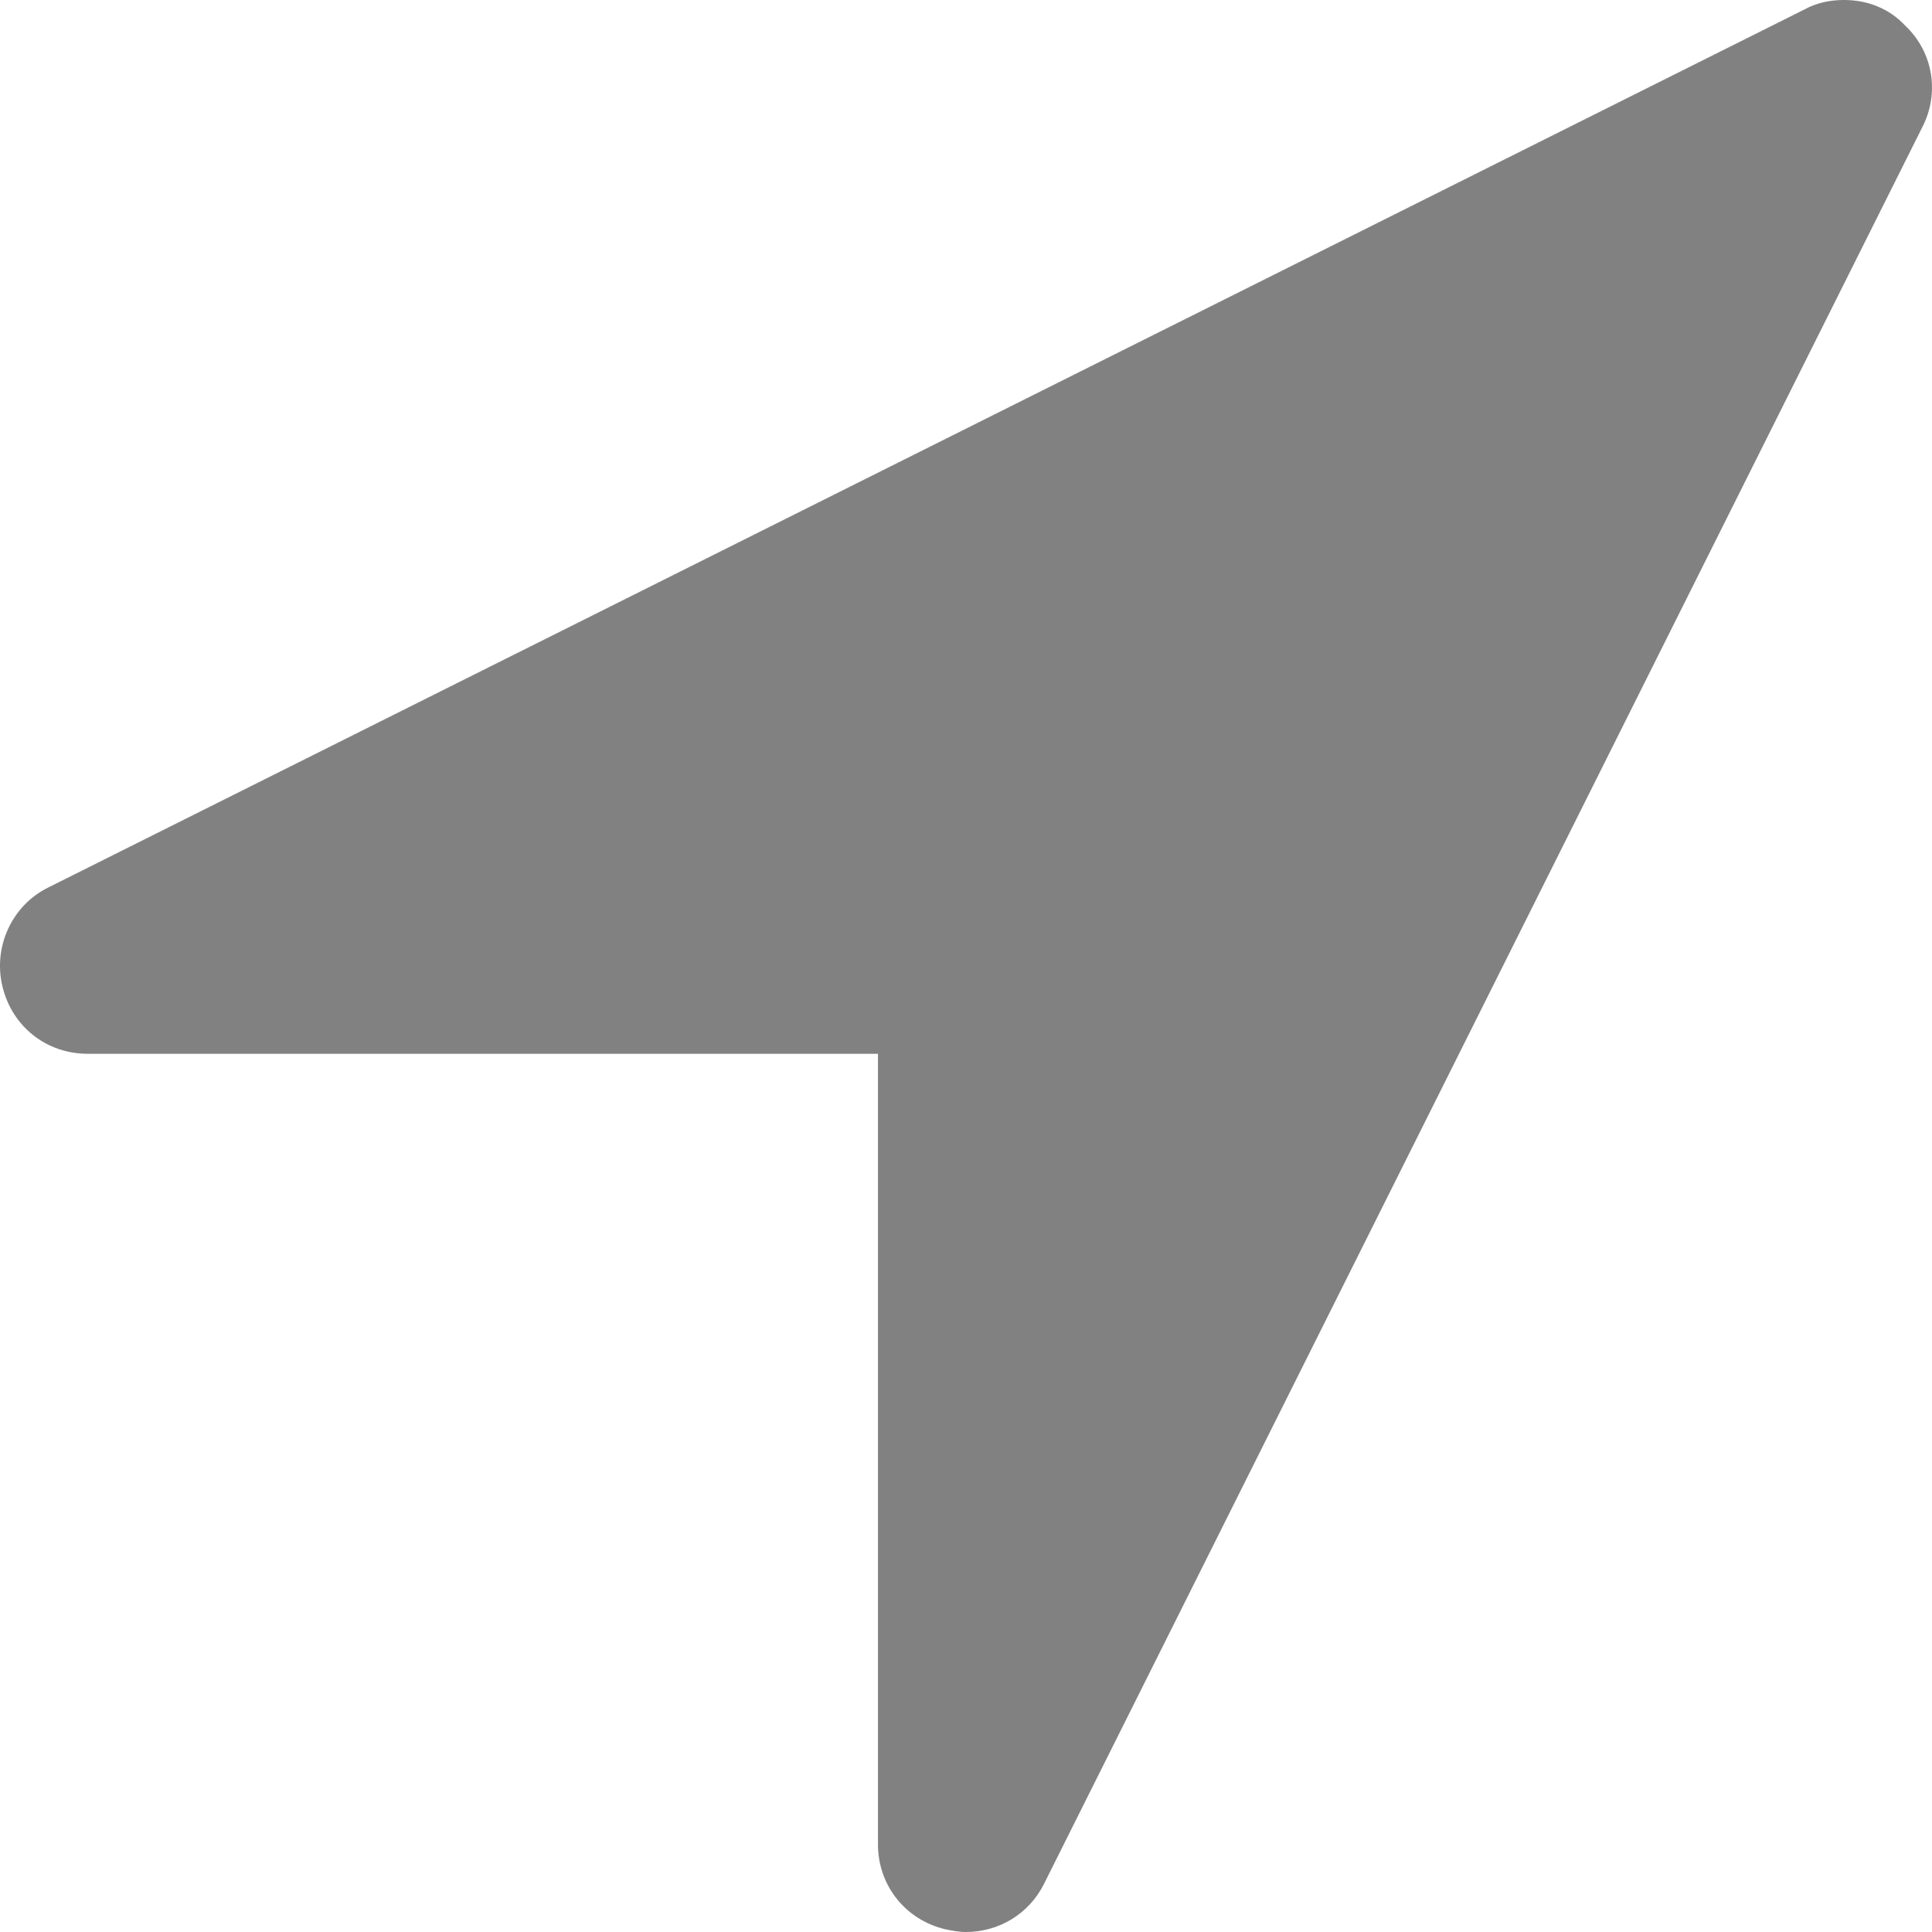
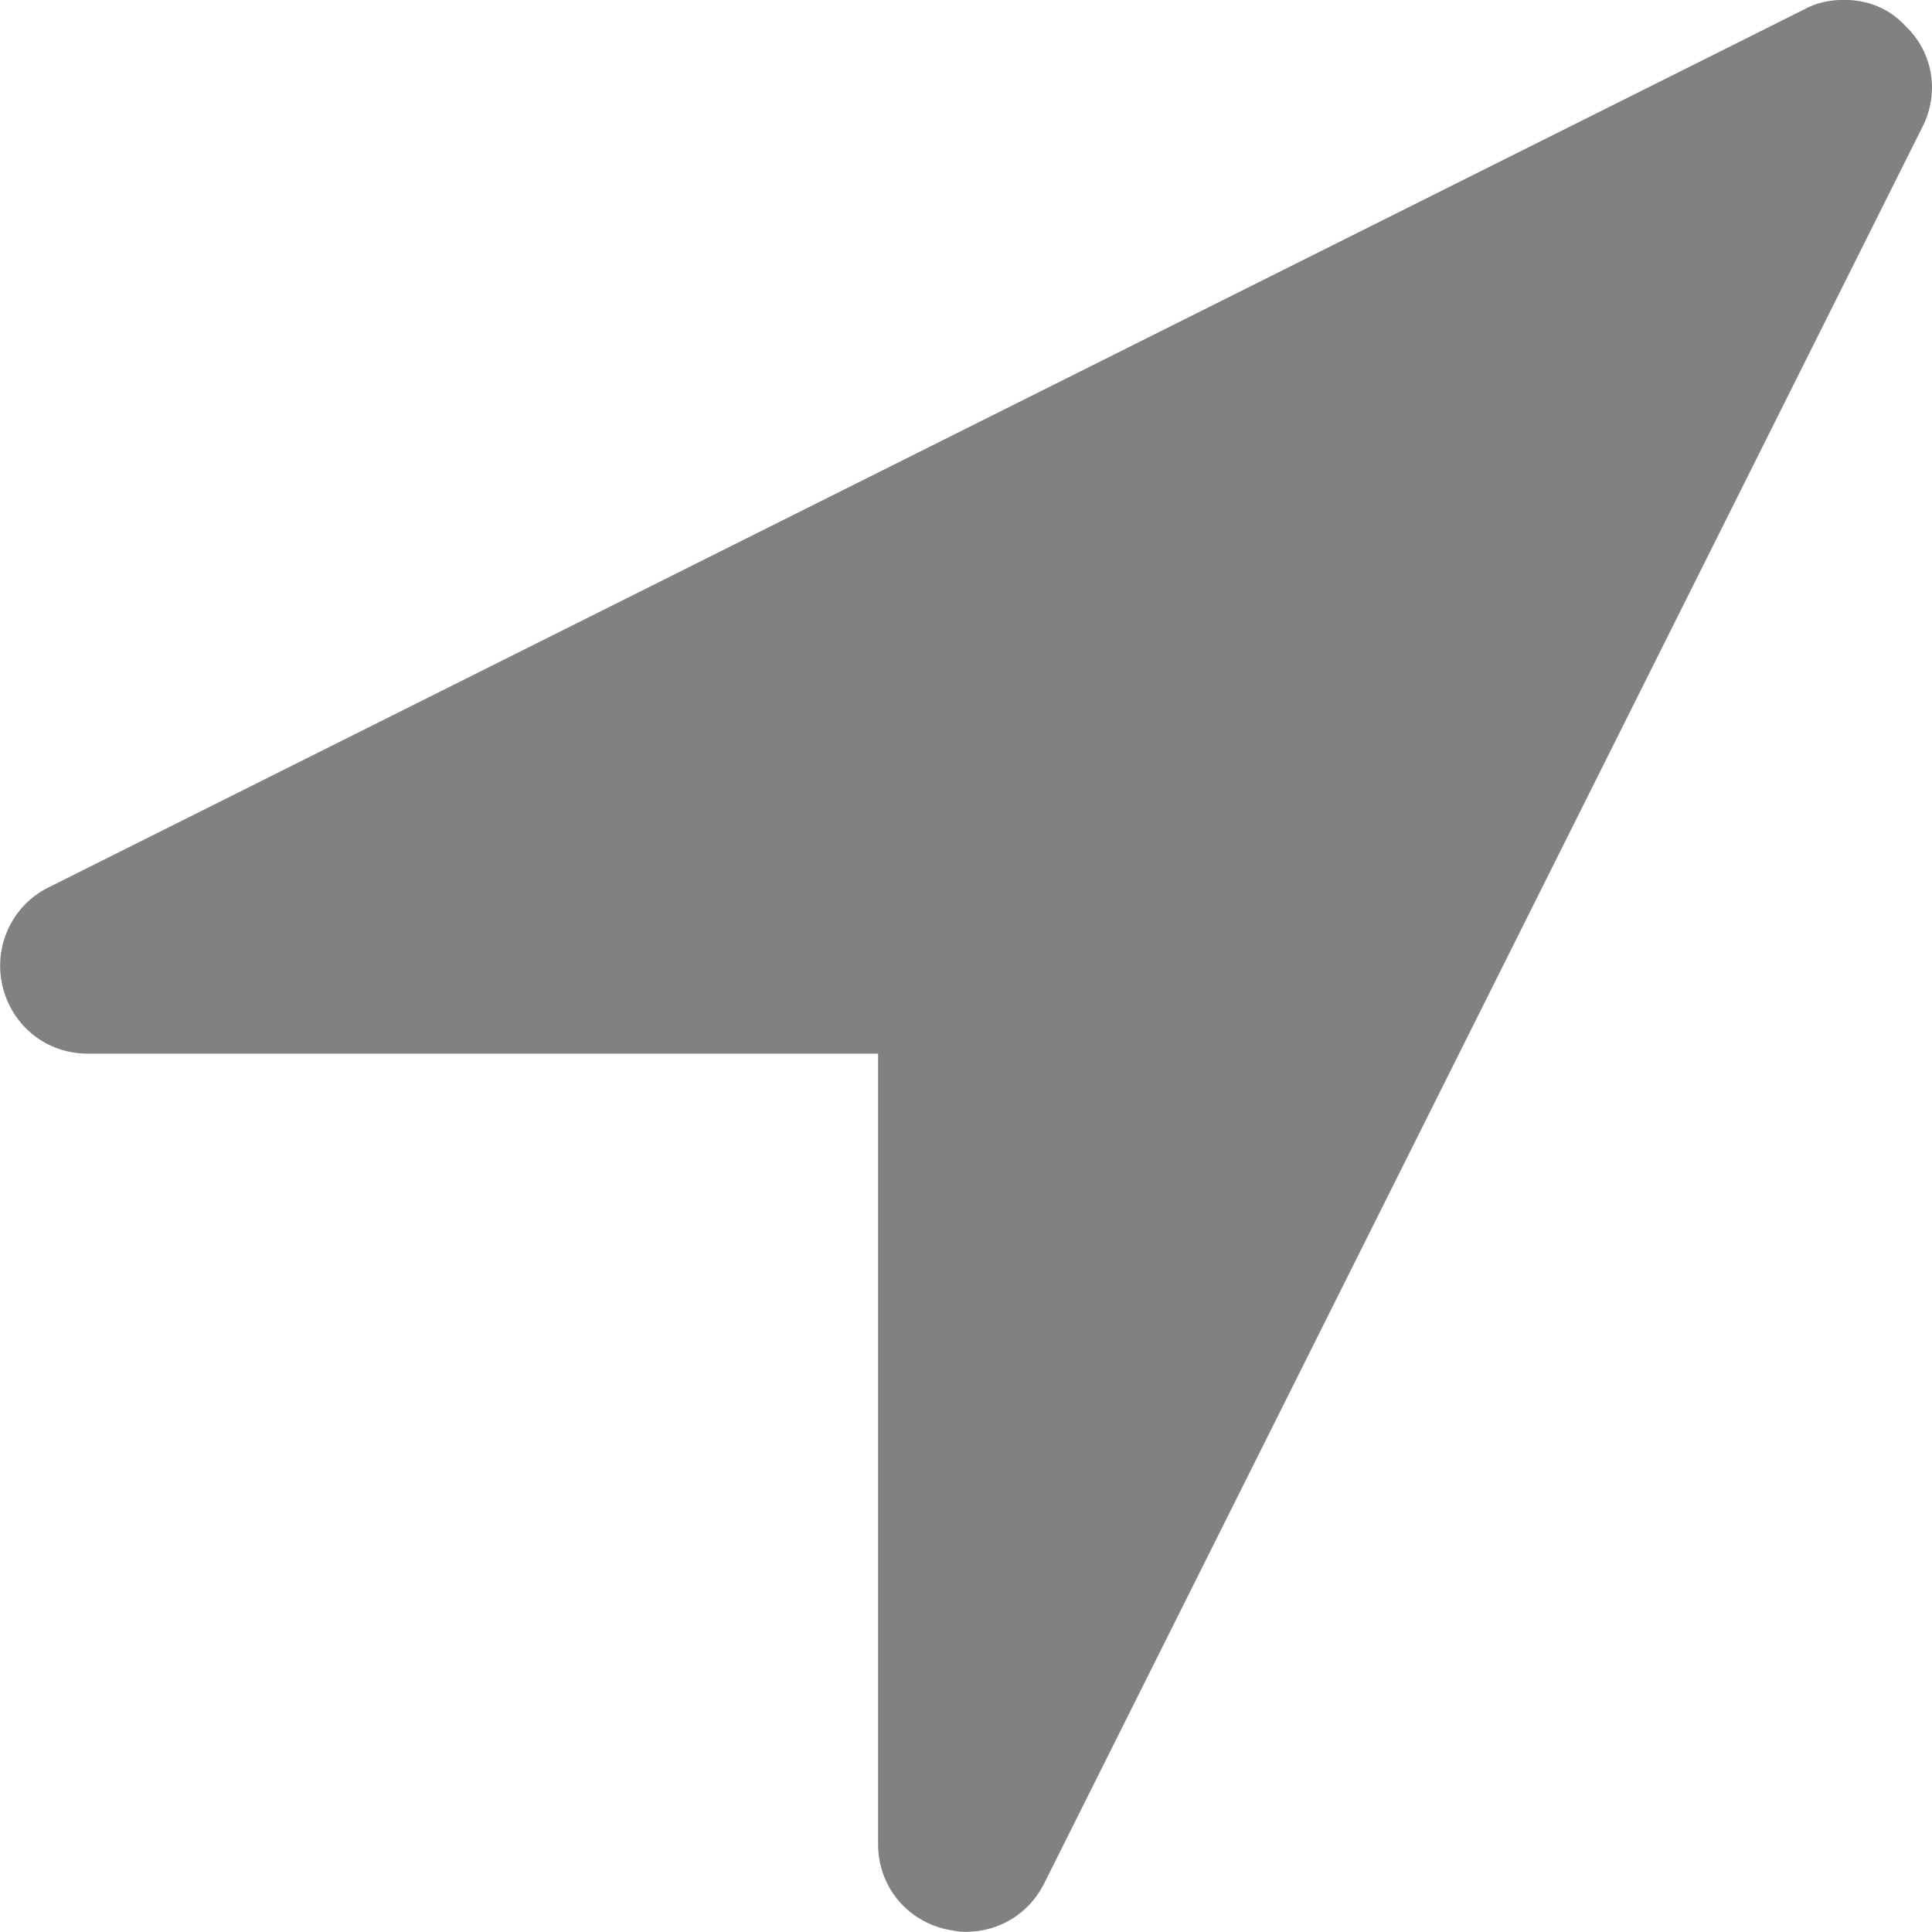
- <svg xmlns="http://www.w3.org/2000/svg" width="14px" height="14px" viewBox="0 0 14 14" version="1.1">
-   <defs />
-   <g id="Page-1" stroke="none" stroke-width="1" fill="none" fill-rule="evenodd">
-     <g id="Artboard-1-Copy-7" transform="translate(-331, -128)" fill="#818181">
-       <g id="Group-3" transform="translate(10, 32)">
-         <g id="Group-4">
-           <g id="Group-6" transform="translate(0, 84)">
-             <path d="M334.928,12.925 C335.058,12.676 335.008,12.378 334.809,12.189 C334.69,12.06 334.531,12 334.362,12 C334.262,12 334.163,12.02 334.073,12.07 L321.346,18.433 C321.087,18.562 320.948,18.861 321.018,19.149 C321.087,19.438 321.336,19.636 321.634,19.636 L327.362,19.636 L327.362,25.364 C327.362,25.662 327.56,25.911 327.849,25.98 C327.899,25.99 327.948,26 327.998,26 C328.237,26 328.455,25.871 328.565,25.652 L334.928,12.925 Z" id="navigate-to" />
-           </g>
-         </g>
-       </g>
-     </g>
-   </g>
+ <svg xmlns="http://www.w3.org/2000/svg" width="14" height="14" viewBox="0 0 14 14">
+   <path d="M13.928.925c.13-.25.08-.547-.12-.736-.118-.13-.277-.19-.446-.19-.1 0-.2.02-.29.07L.347 6.433c-.26.13-.398.428-.328.716.07.287.318.486.616.486h5.728v5.728c0 .298.198.547.487.616.05.01.098.02.148.02.24 0 .457-.13.567-.348L13.928.925z" fill="#818181" fill-rule="evenodd" />
</svg>
